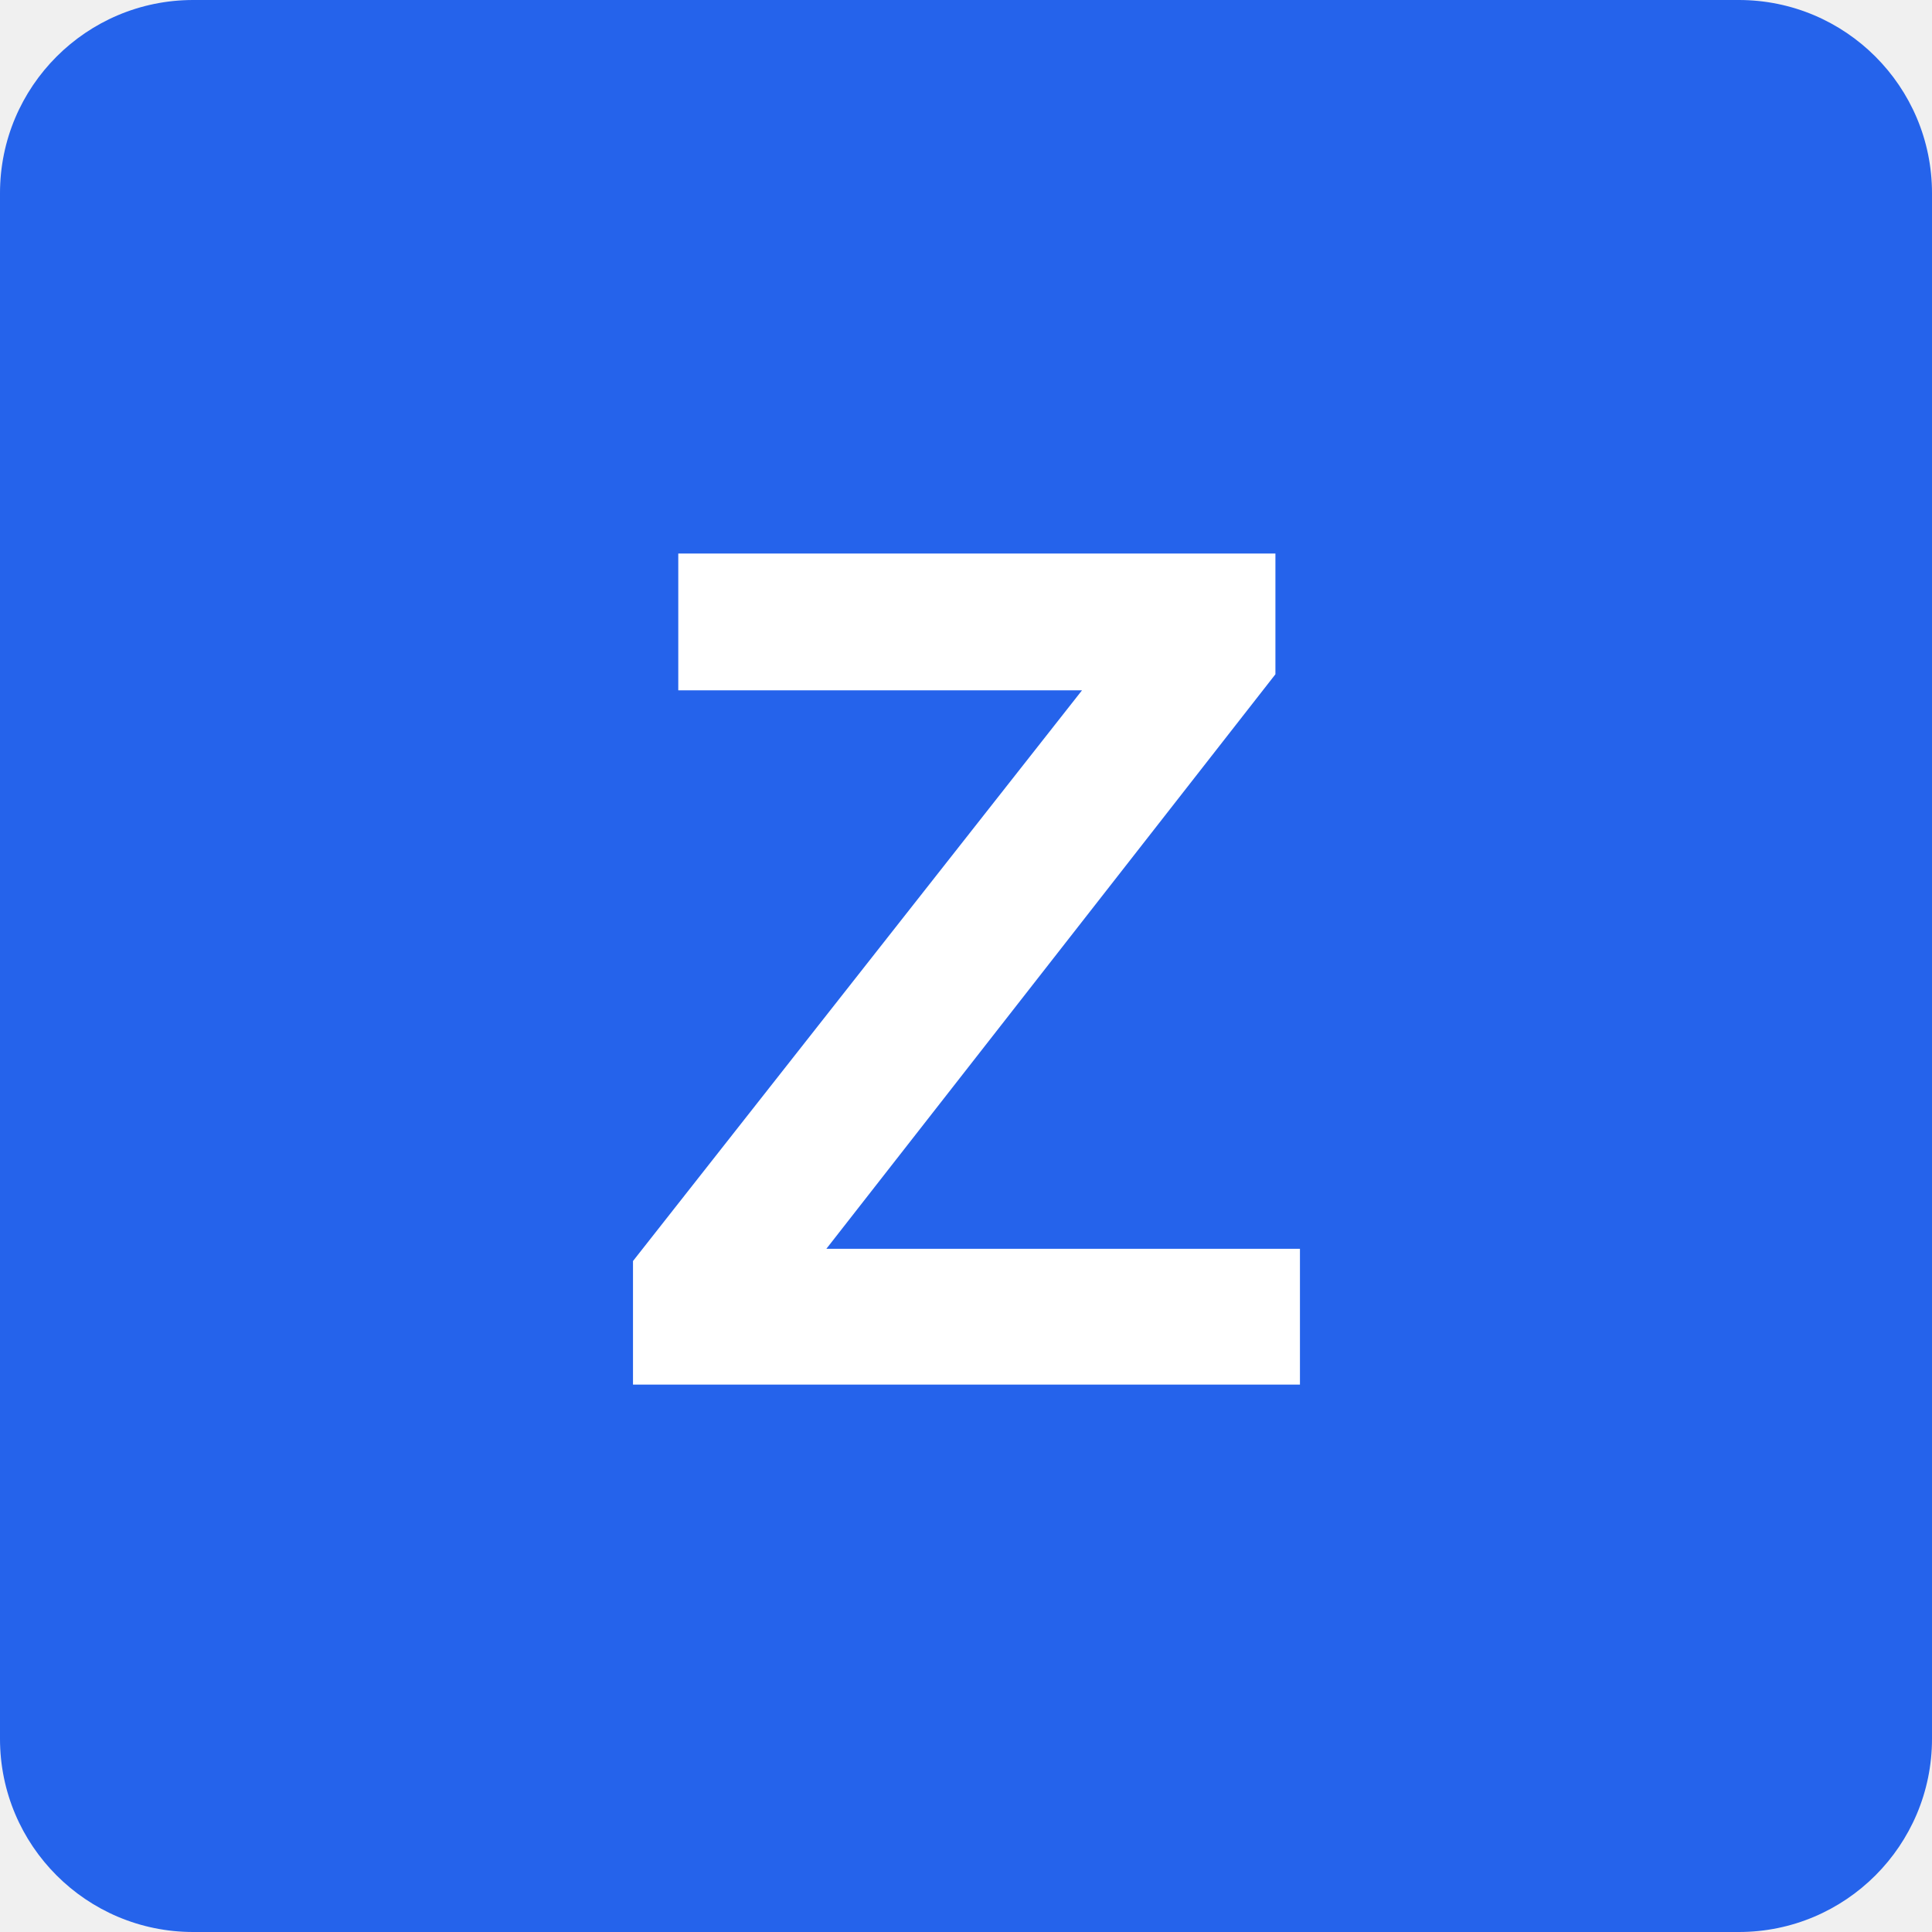
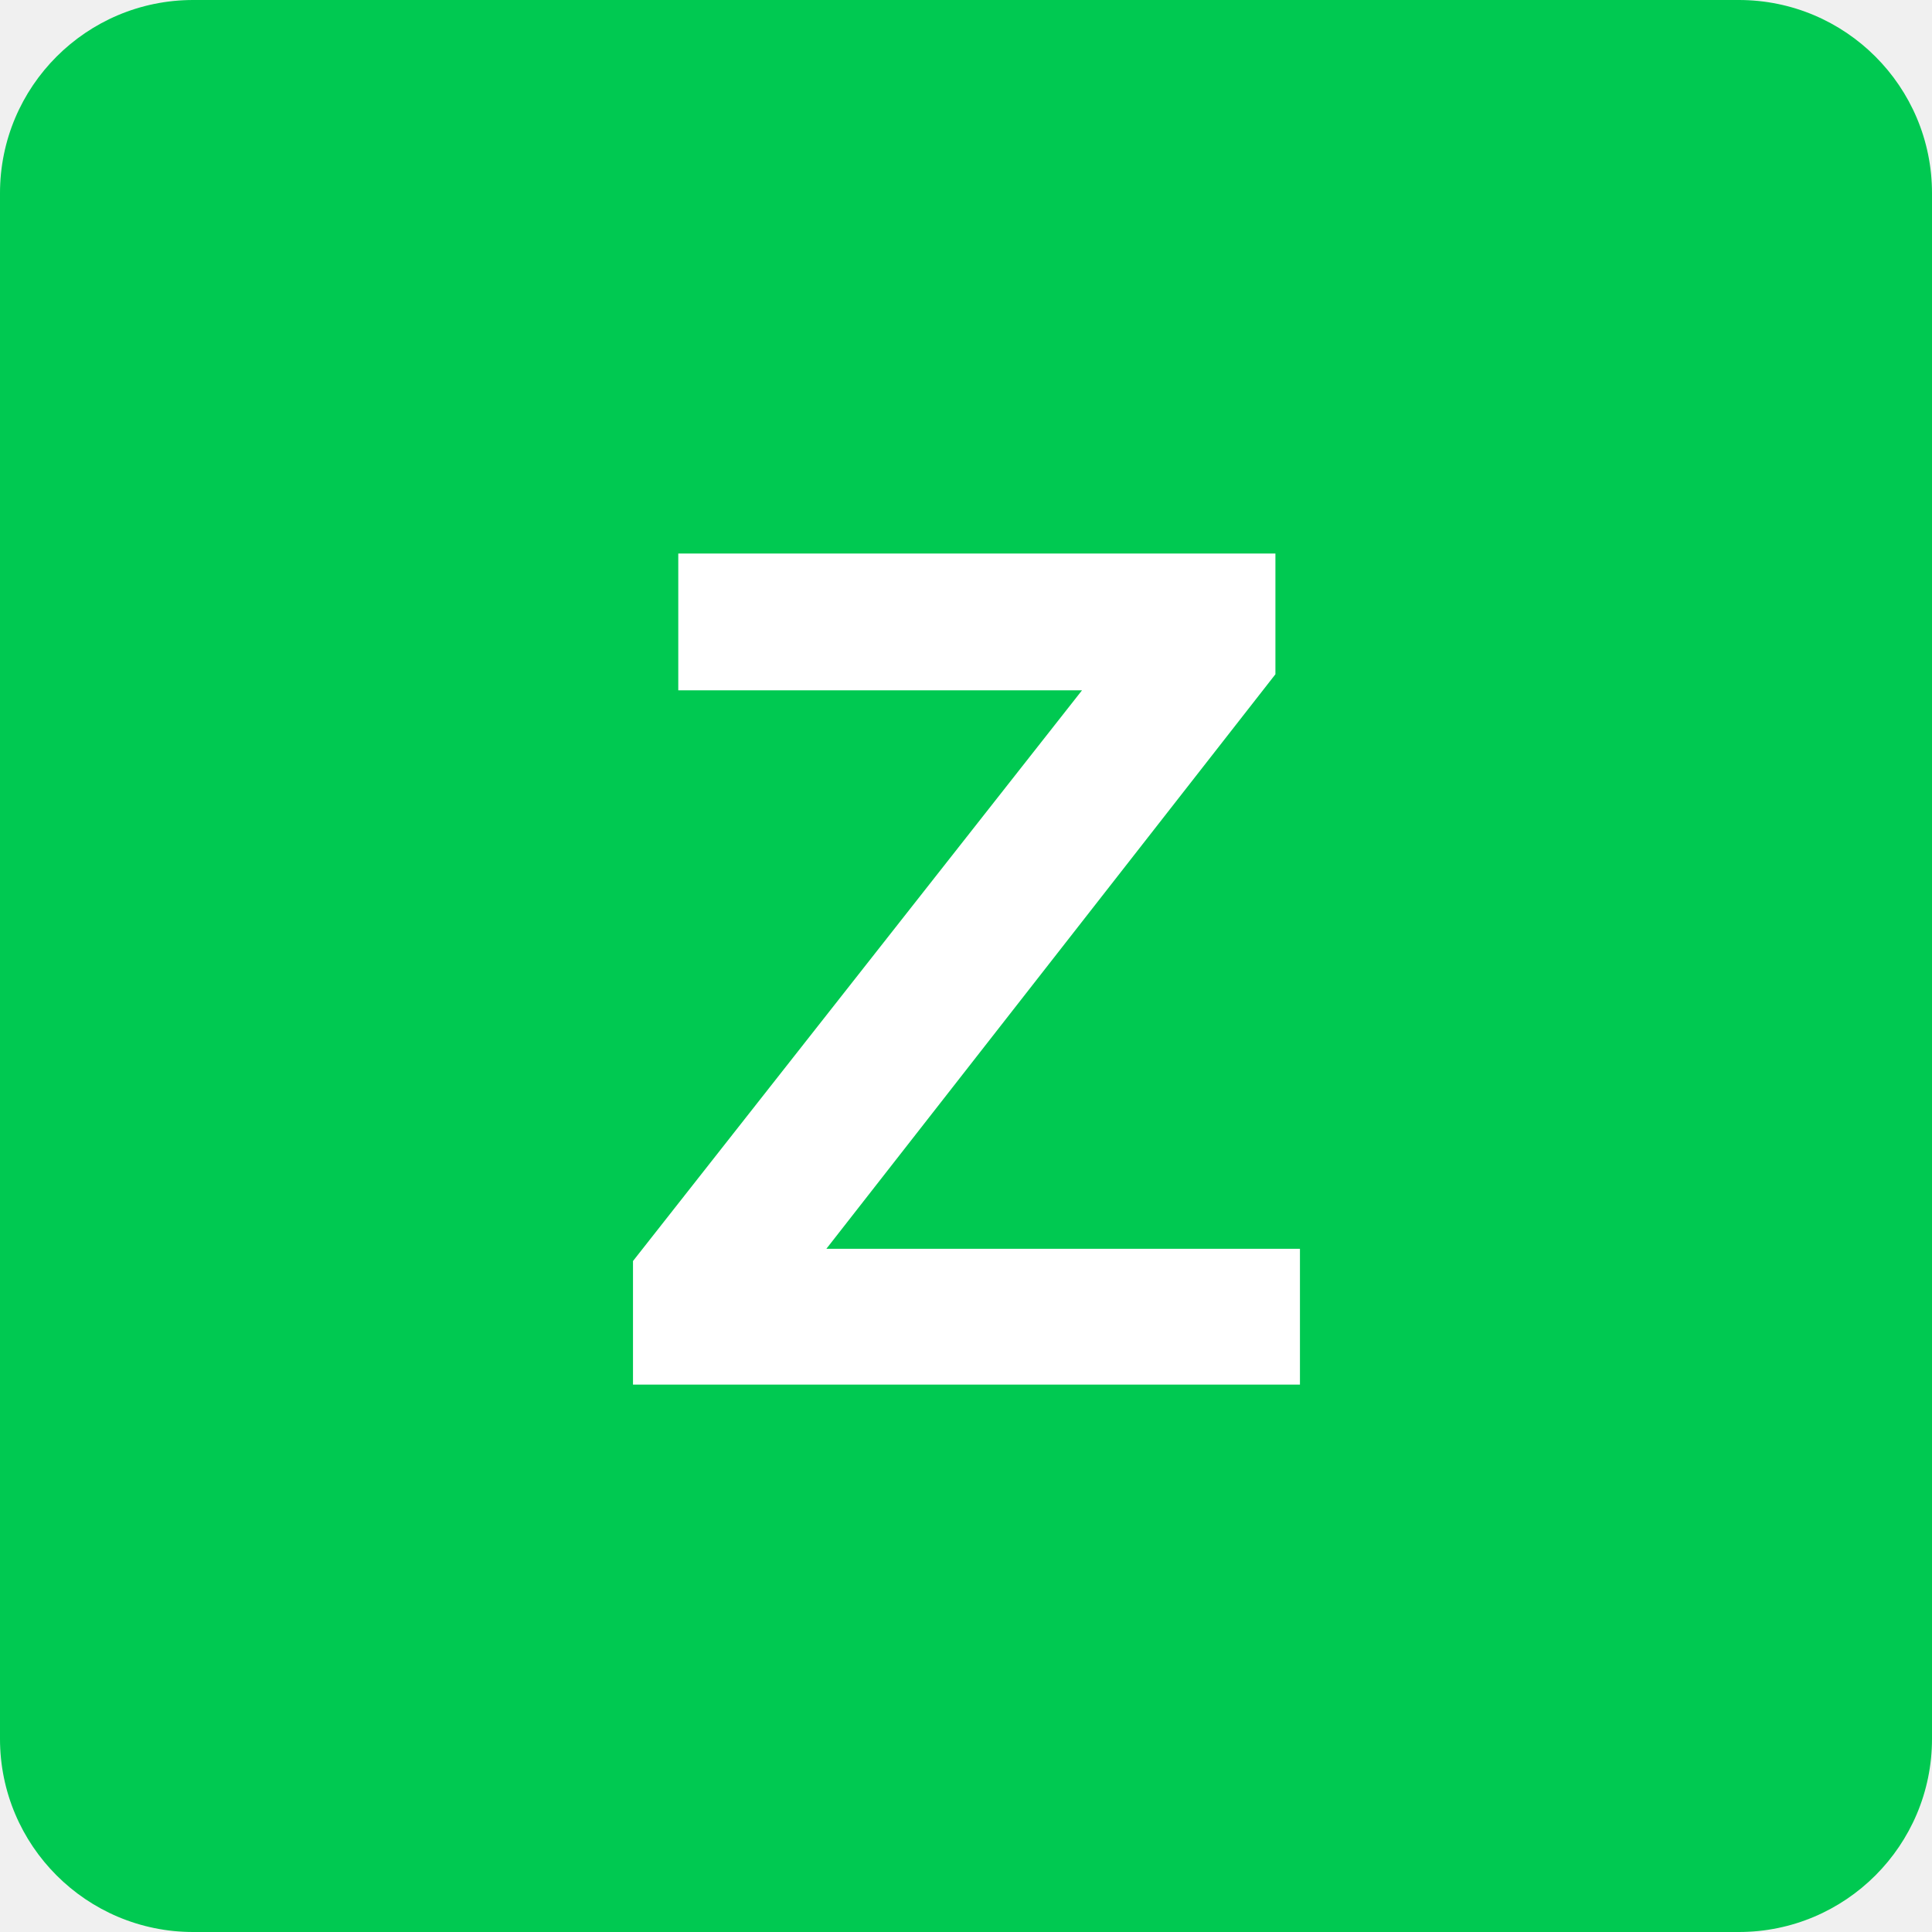
<svg xmlns="http://www.w3.org/2000/svg" width="32" height="32" viewBox="0 0 32 32">
-   <rect width="32" height="32" fill="#2563eb" rx="3.2" />
+   <rect width="32" height="32" fill="#00c951" rx="3.2" />
  <text x="50%" y="50%" text-anchor="middle" dominant-baseline="central" fill="white" font-family="Arial, sans-serif" font-size="20" font-weight="bold">
    Z
  </text>
</svg>
